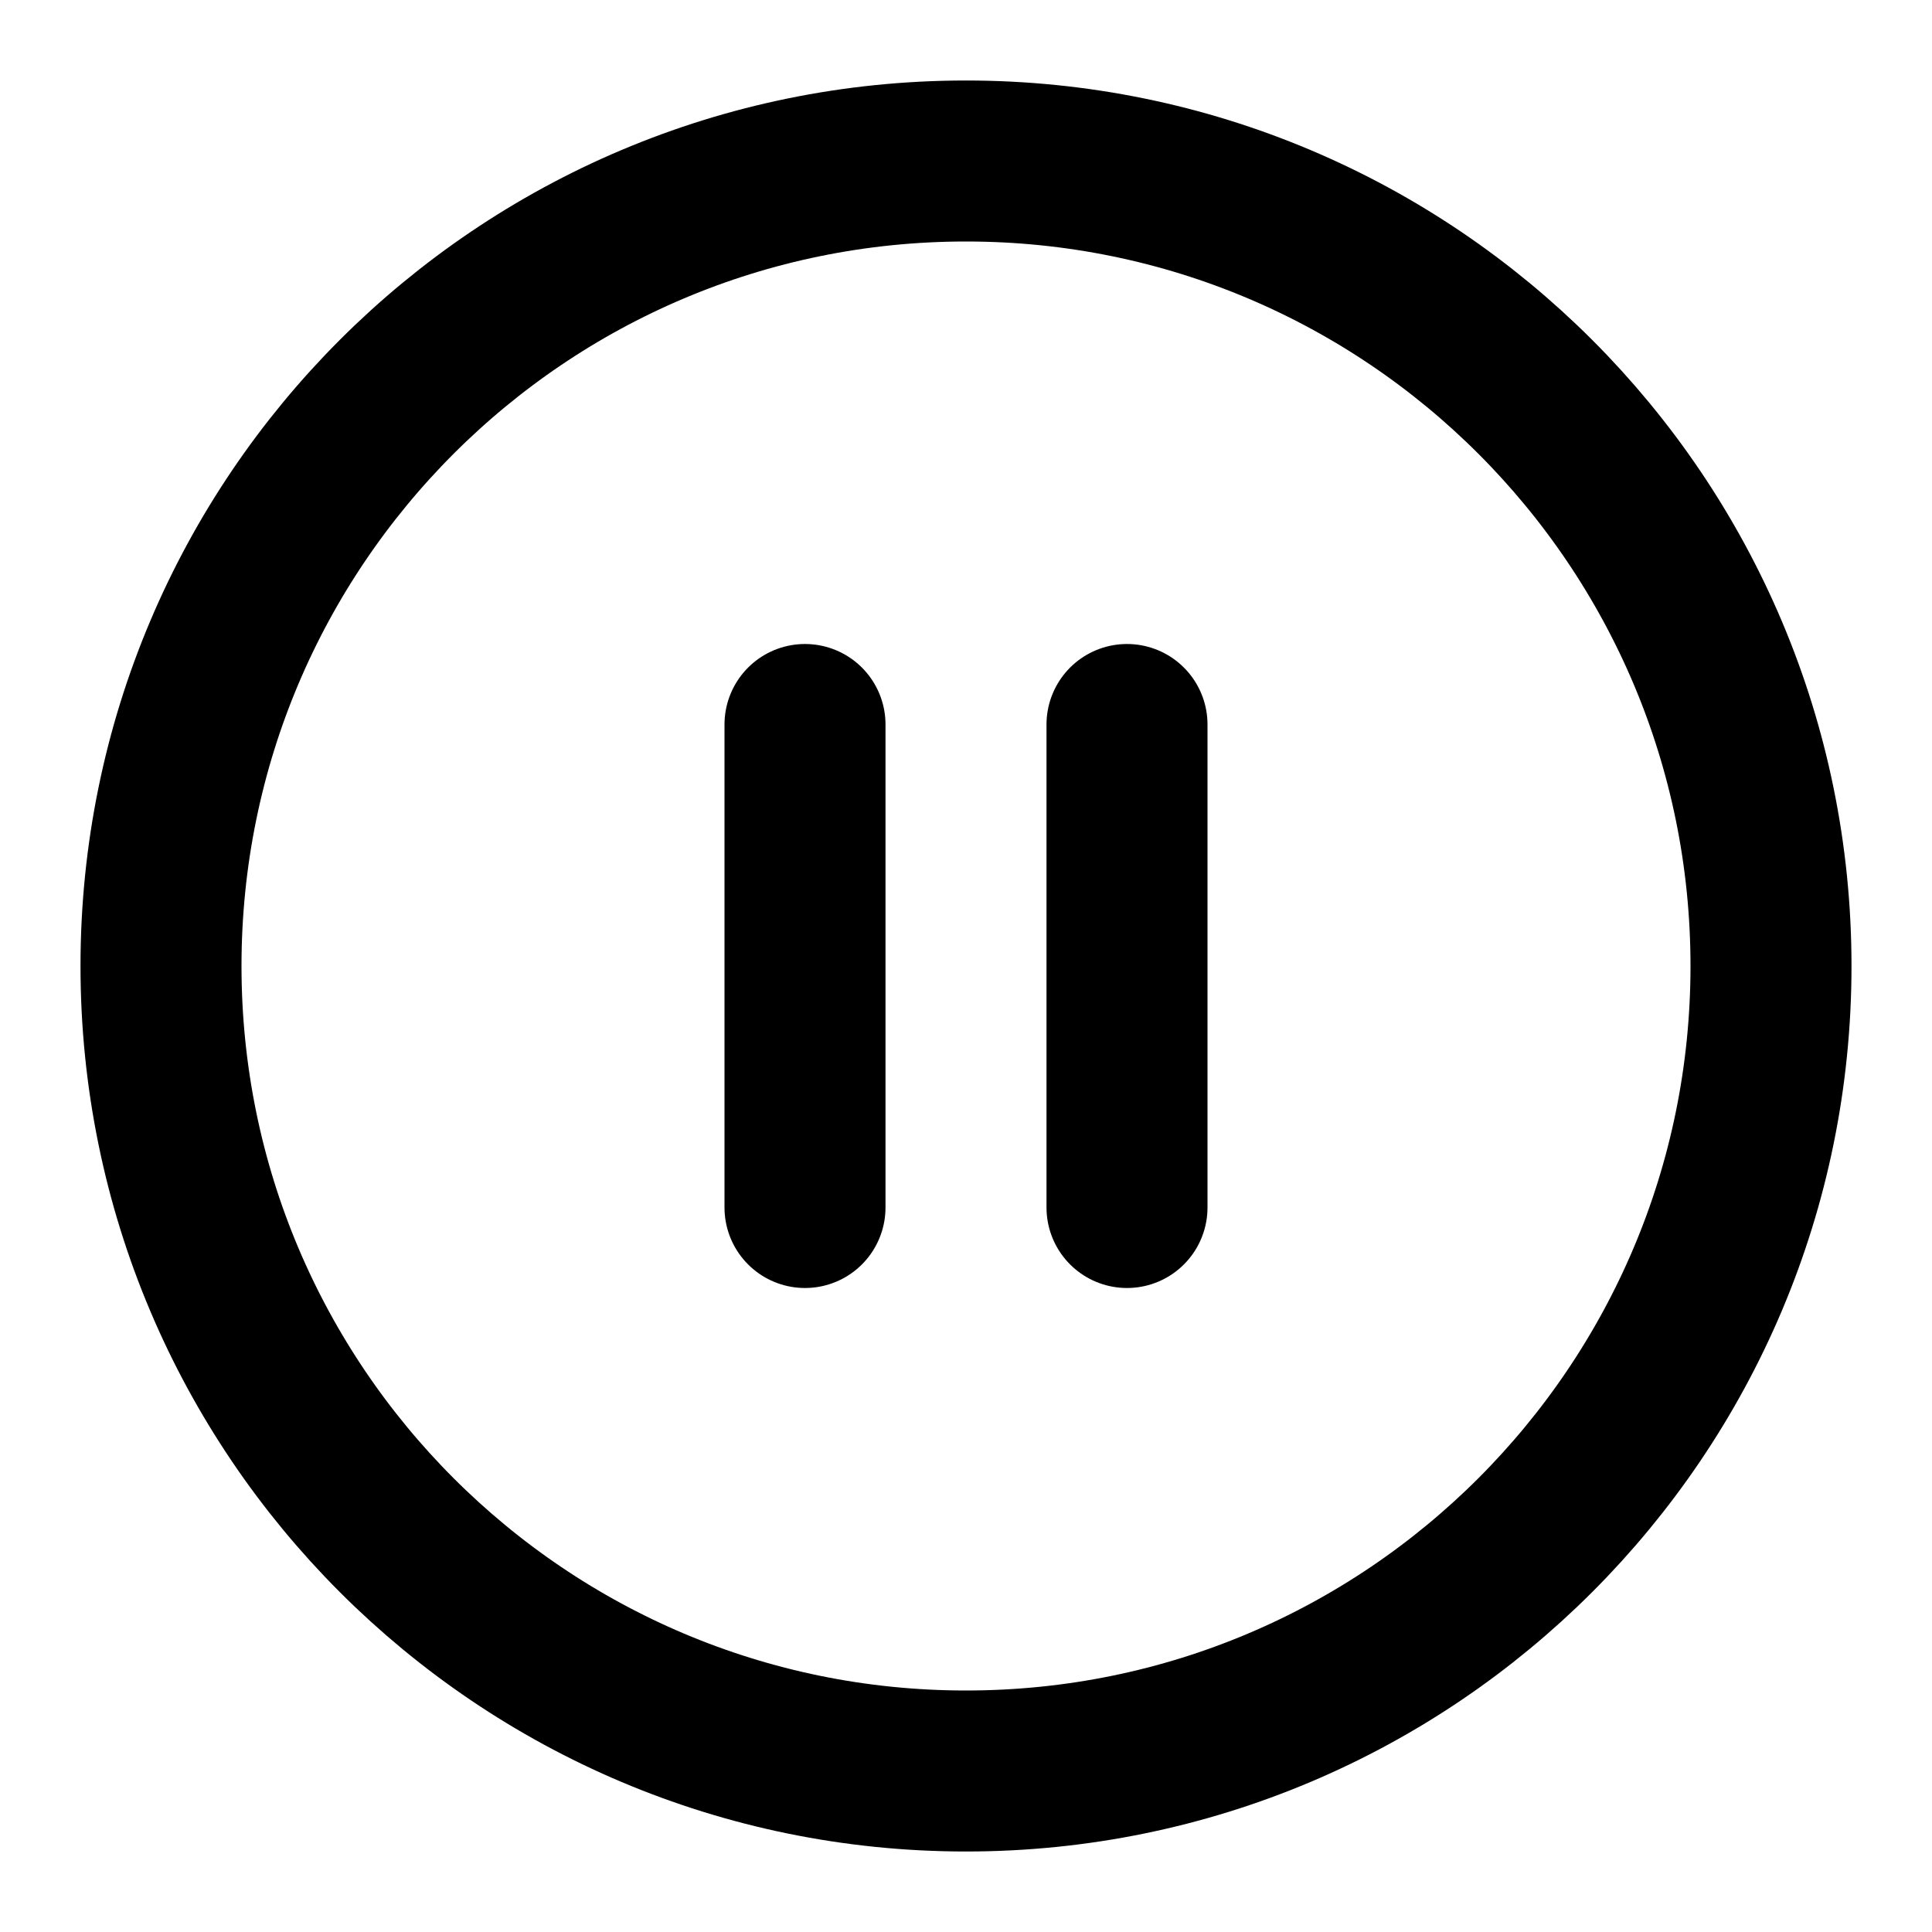
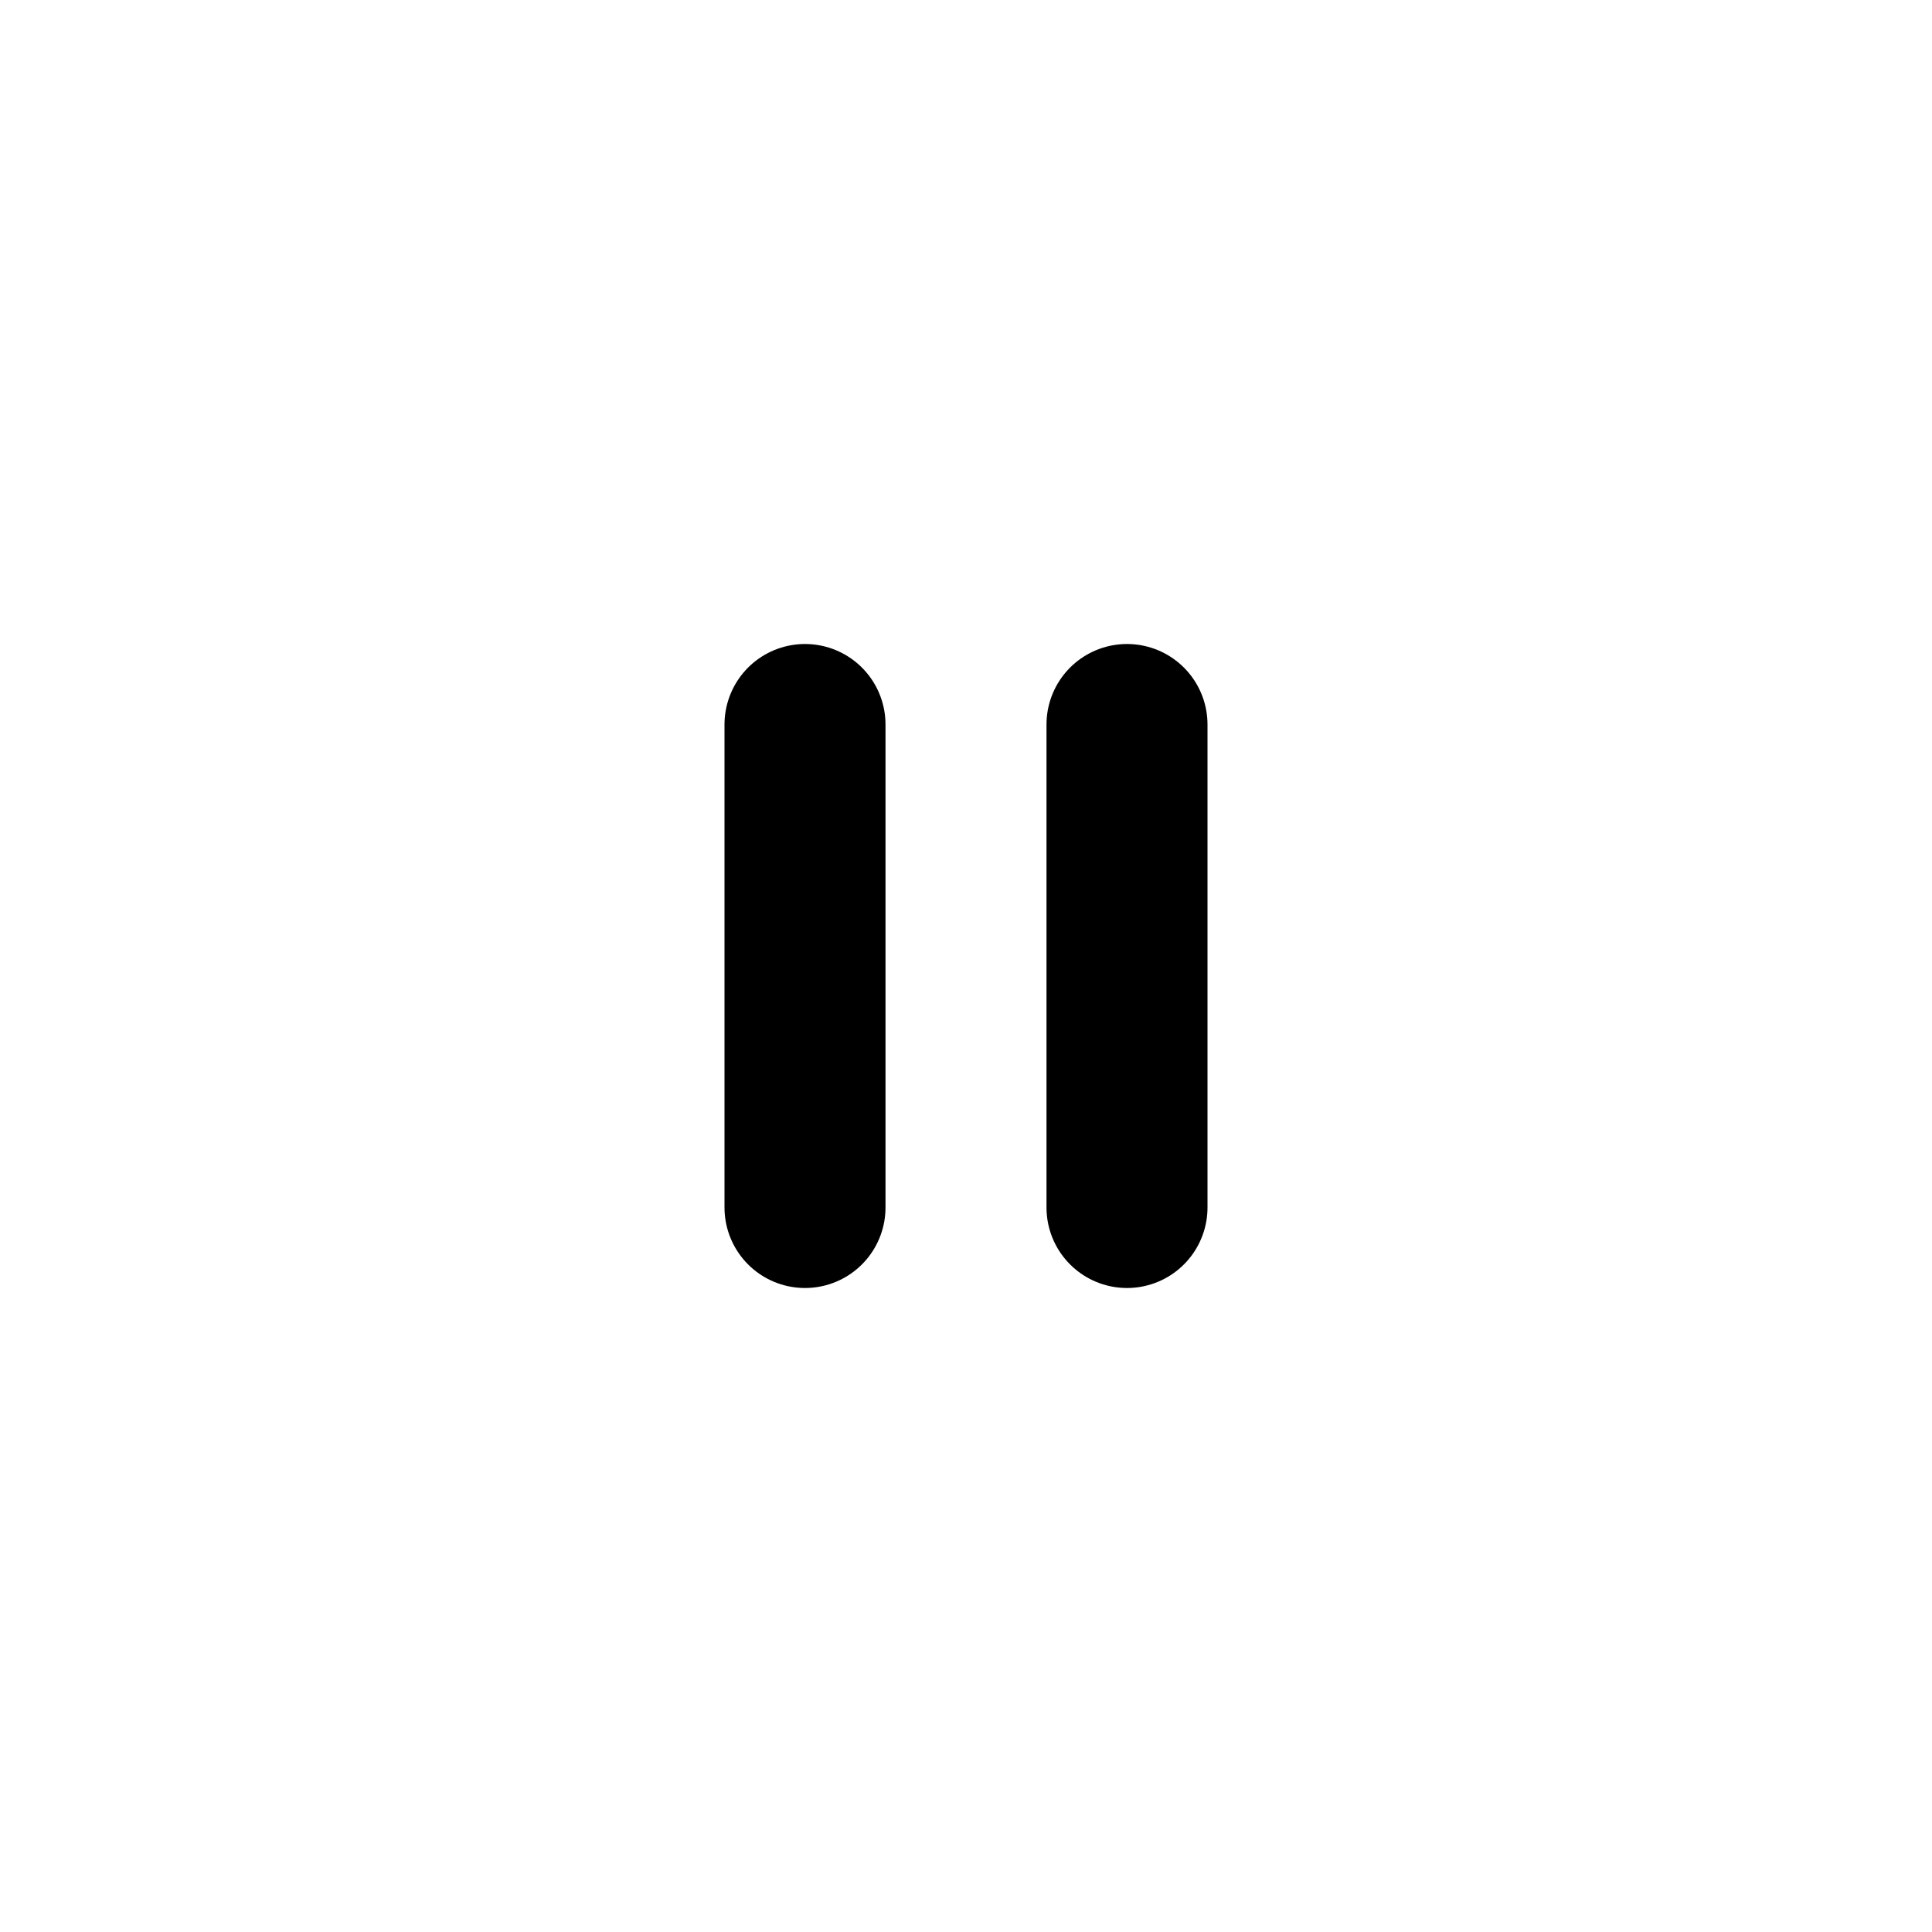
<svg xmlns="http://www.w3.org/2000/svg" width="24" height="24" viewBox="0 0 24 24" fill="none" stroke="currentColor" stroke-width="2" stroke-linecap="round" stroke-linejoin="round" class="feather feather-pause-circle">
-   <circle cx="12" cy="12" r="10" />
+   <circle cx="12" cy="12" r="10" style="transform: rotate(-90deg); transform-origin: 50% 50%" />
  <line x1="10" y1="15" x2="10" y2="9" />
  <line x1="14" y1="15" x2="14" y2="9" />
</svg>
